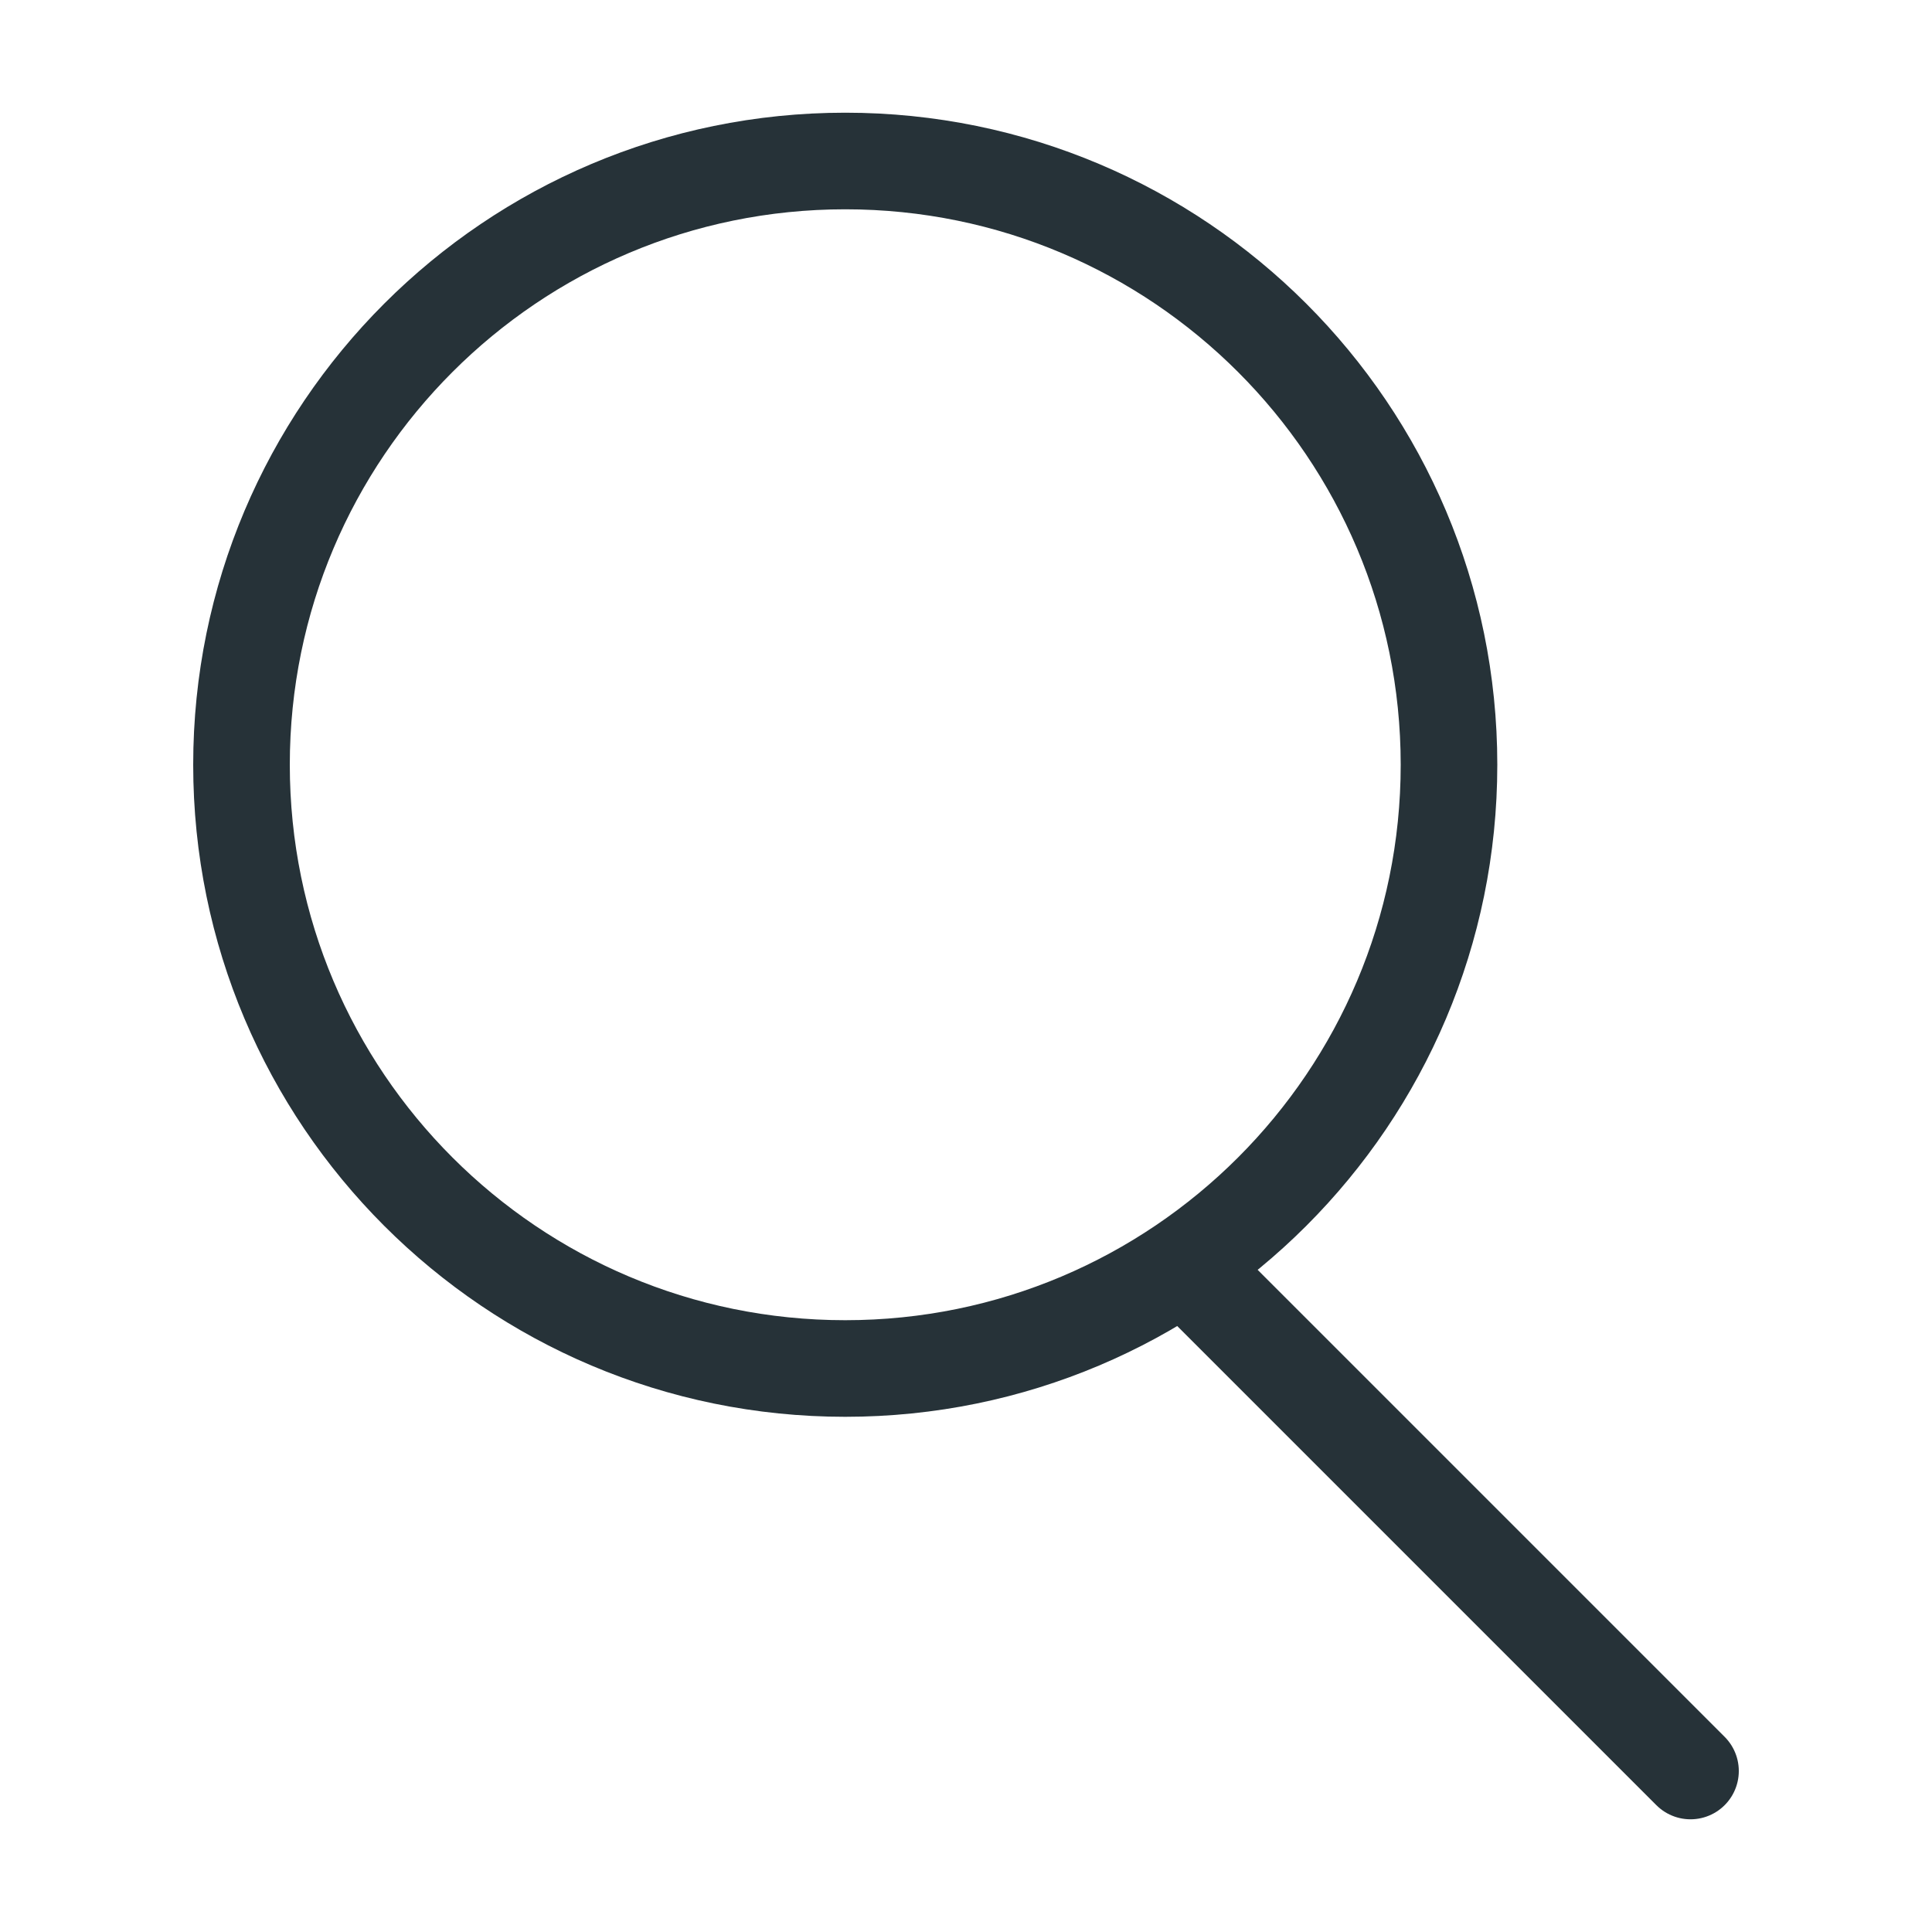
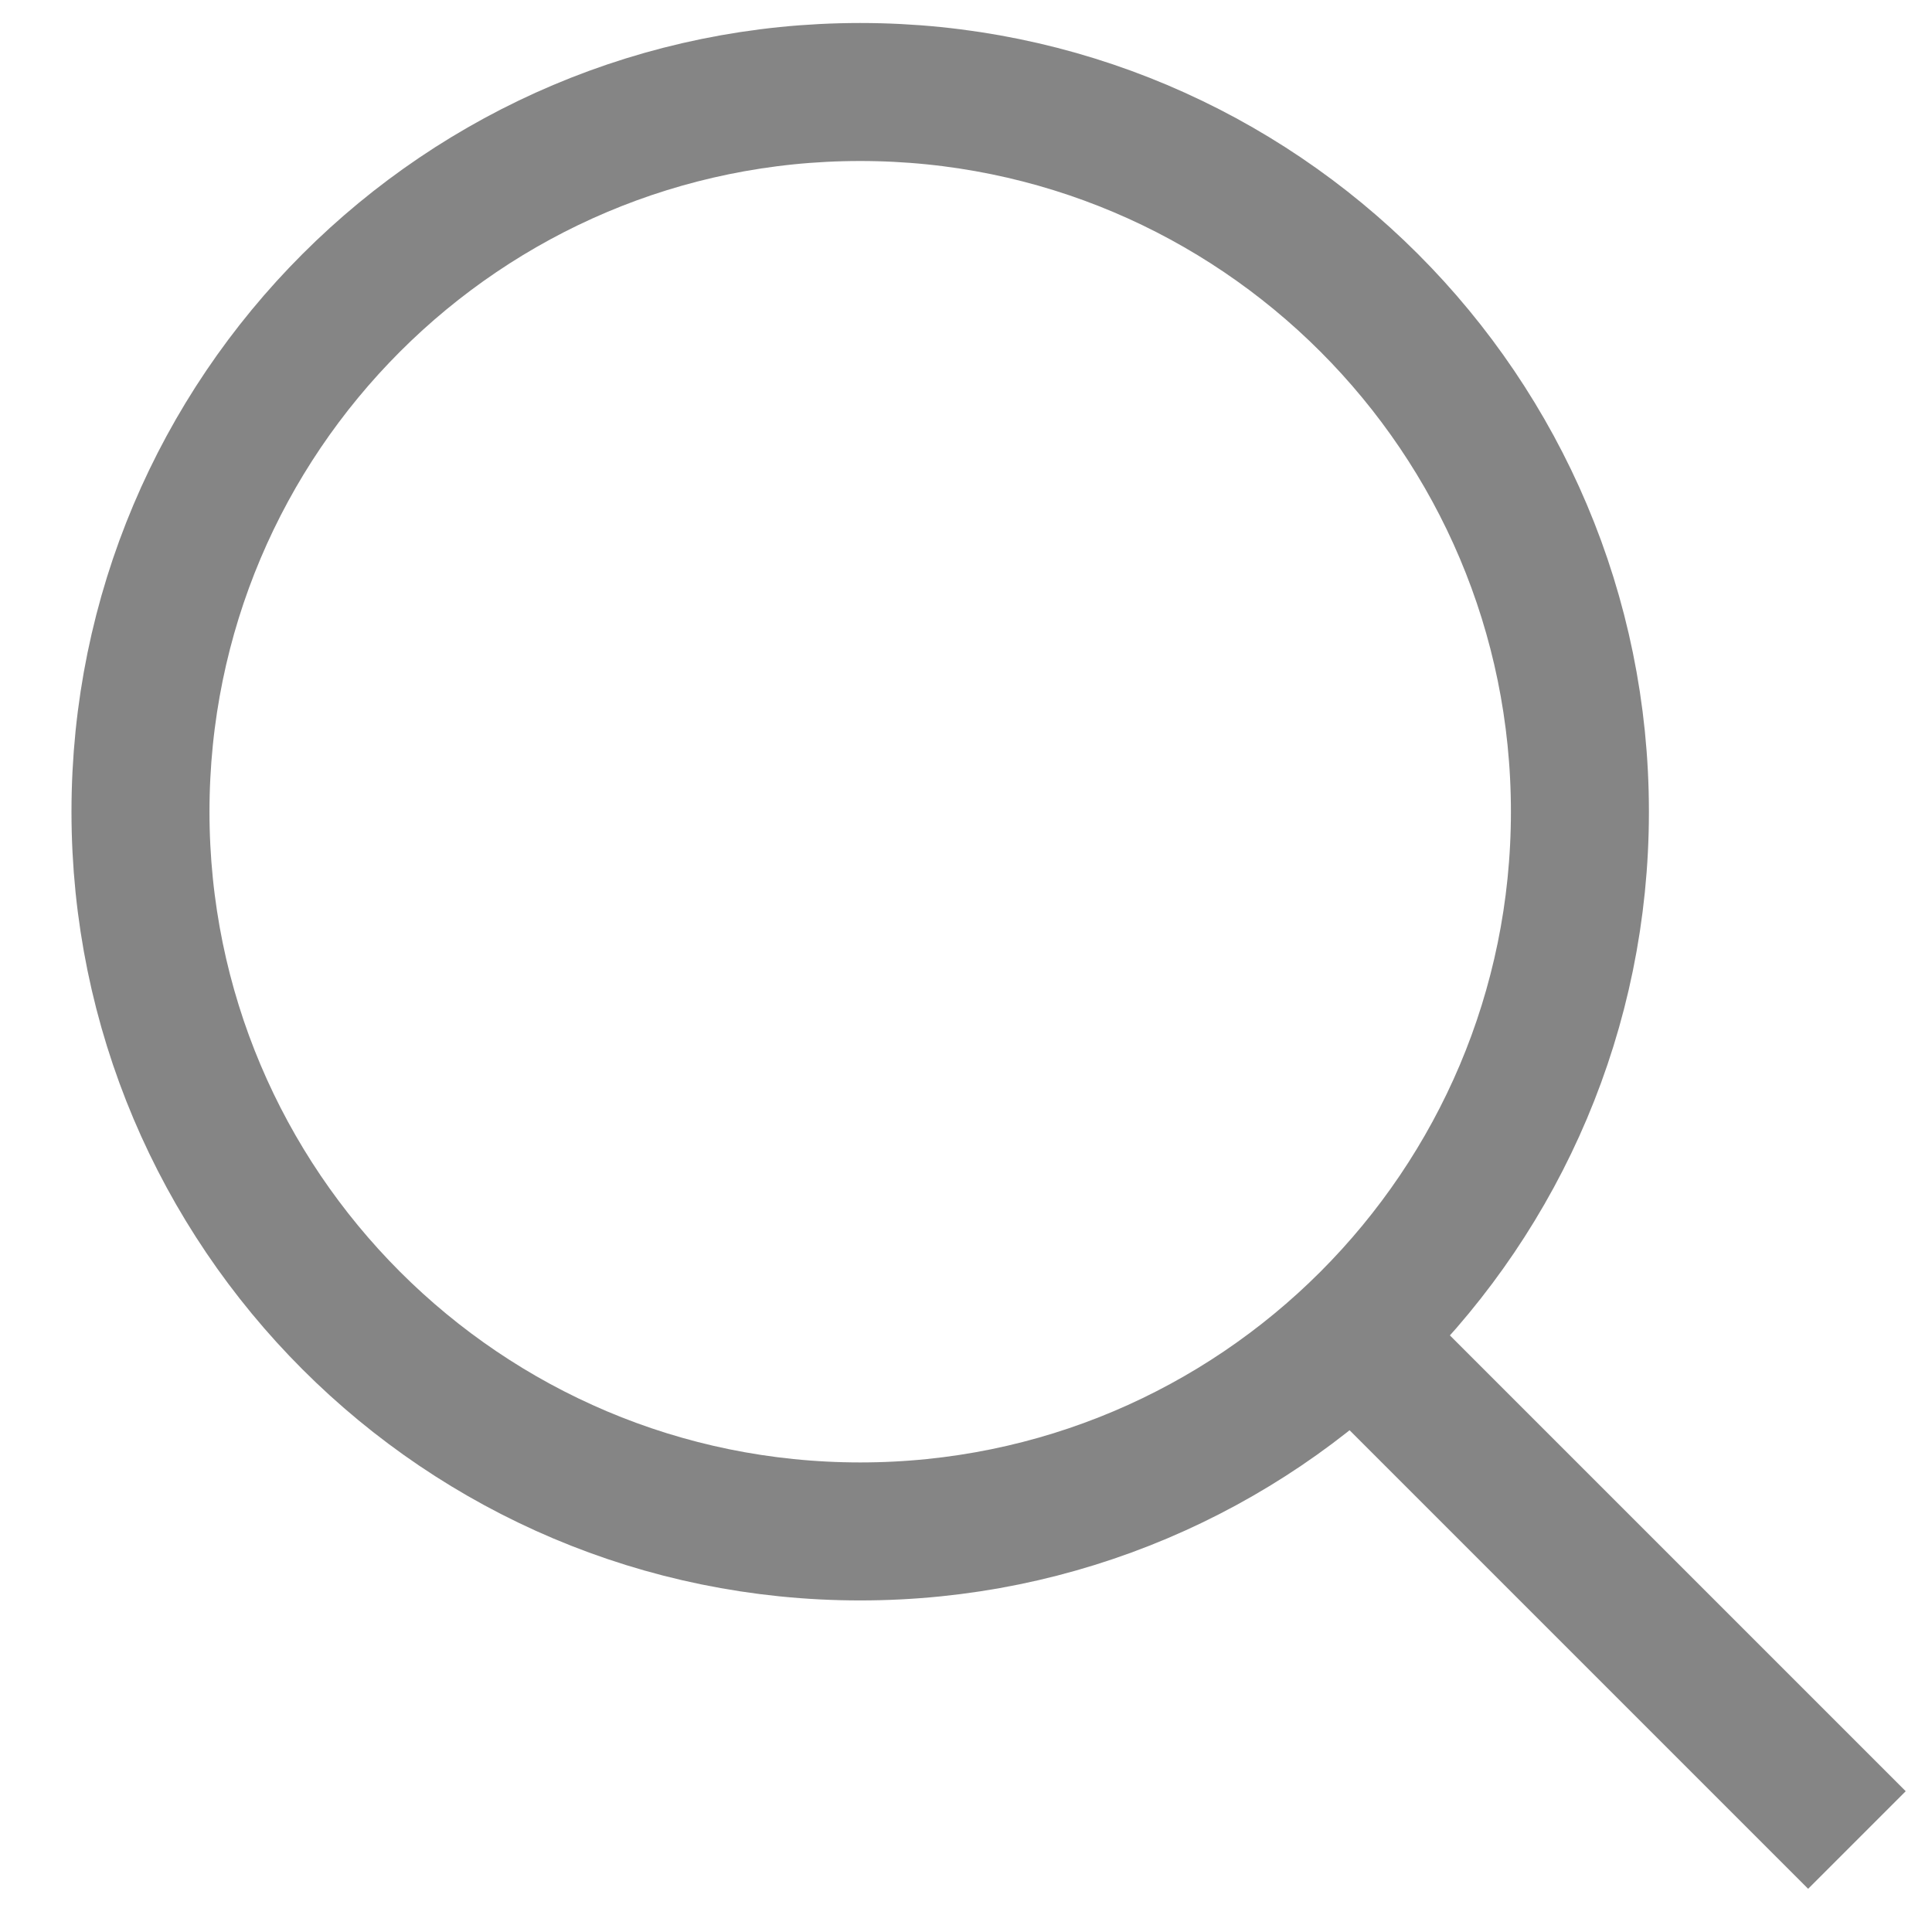
- <svg xmlns="http://www.w3.org/2000/svg" width="24" height="24" viewBox="0 0 24 24" fill="none">
-   <circle cx="10.5" cy="9.5" r="7.5" stroke="#263238" stroke-width="1.2" />
-   <path d="M21 22L15 16" stroke="#263238" stroke-width="1.2" stroke-linecap="round" />
+ <svg xmlns="http://www.w3.org/2000/svg" width="21" height="21" viewBox="0 0 21 21" fill="none">
+   <path d="M14.652 14.468L20.184 20M17.173 8.823C17.173 13.143 13.671 16.646 9.35 16.646C5.03 16.646 1.527 13.143 1.527 8.823C1.527 4.502 5.03 1 9.35 1C13.671 1 17.173 4.502 17.173 8.823Z" stroke="#0D0D0D" stroke-opacity="0.5" stroke-width="1.5" />
</svg>
